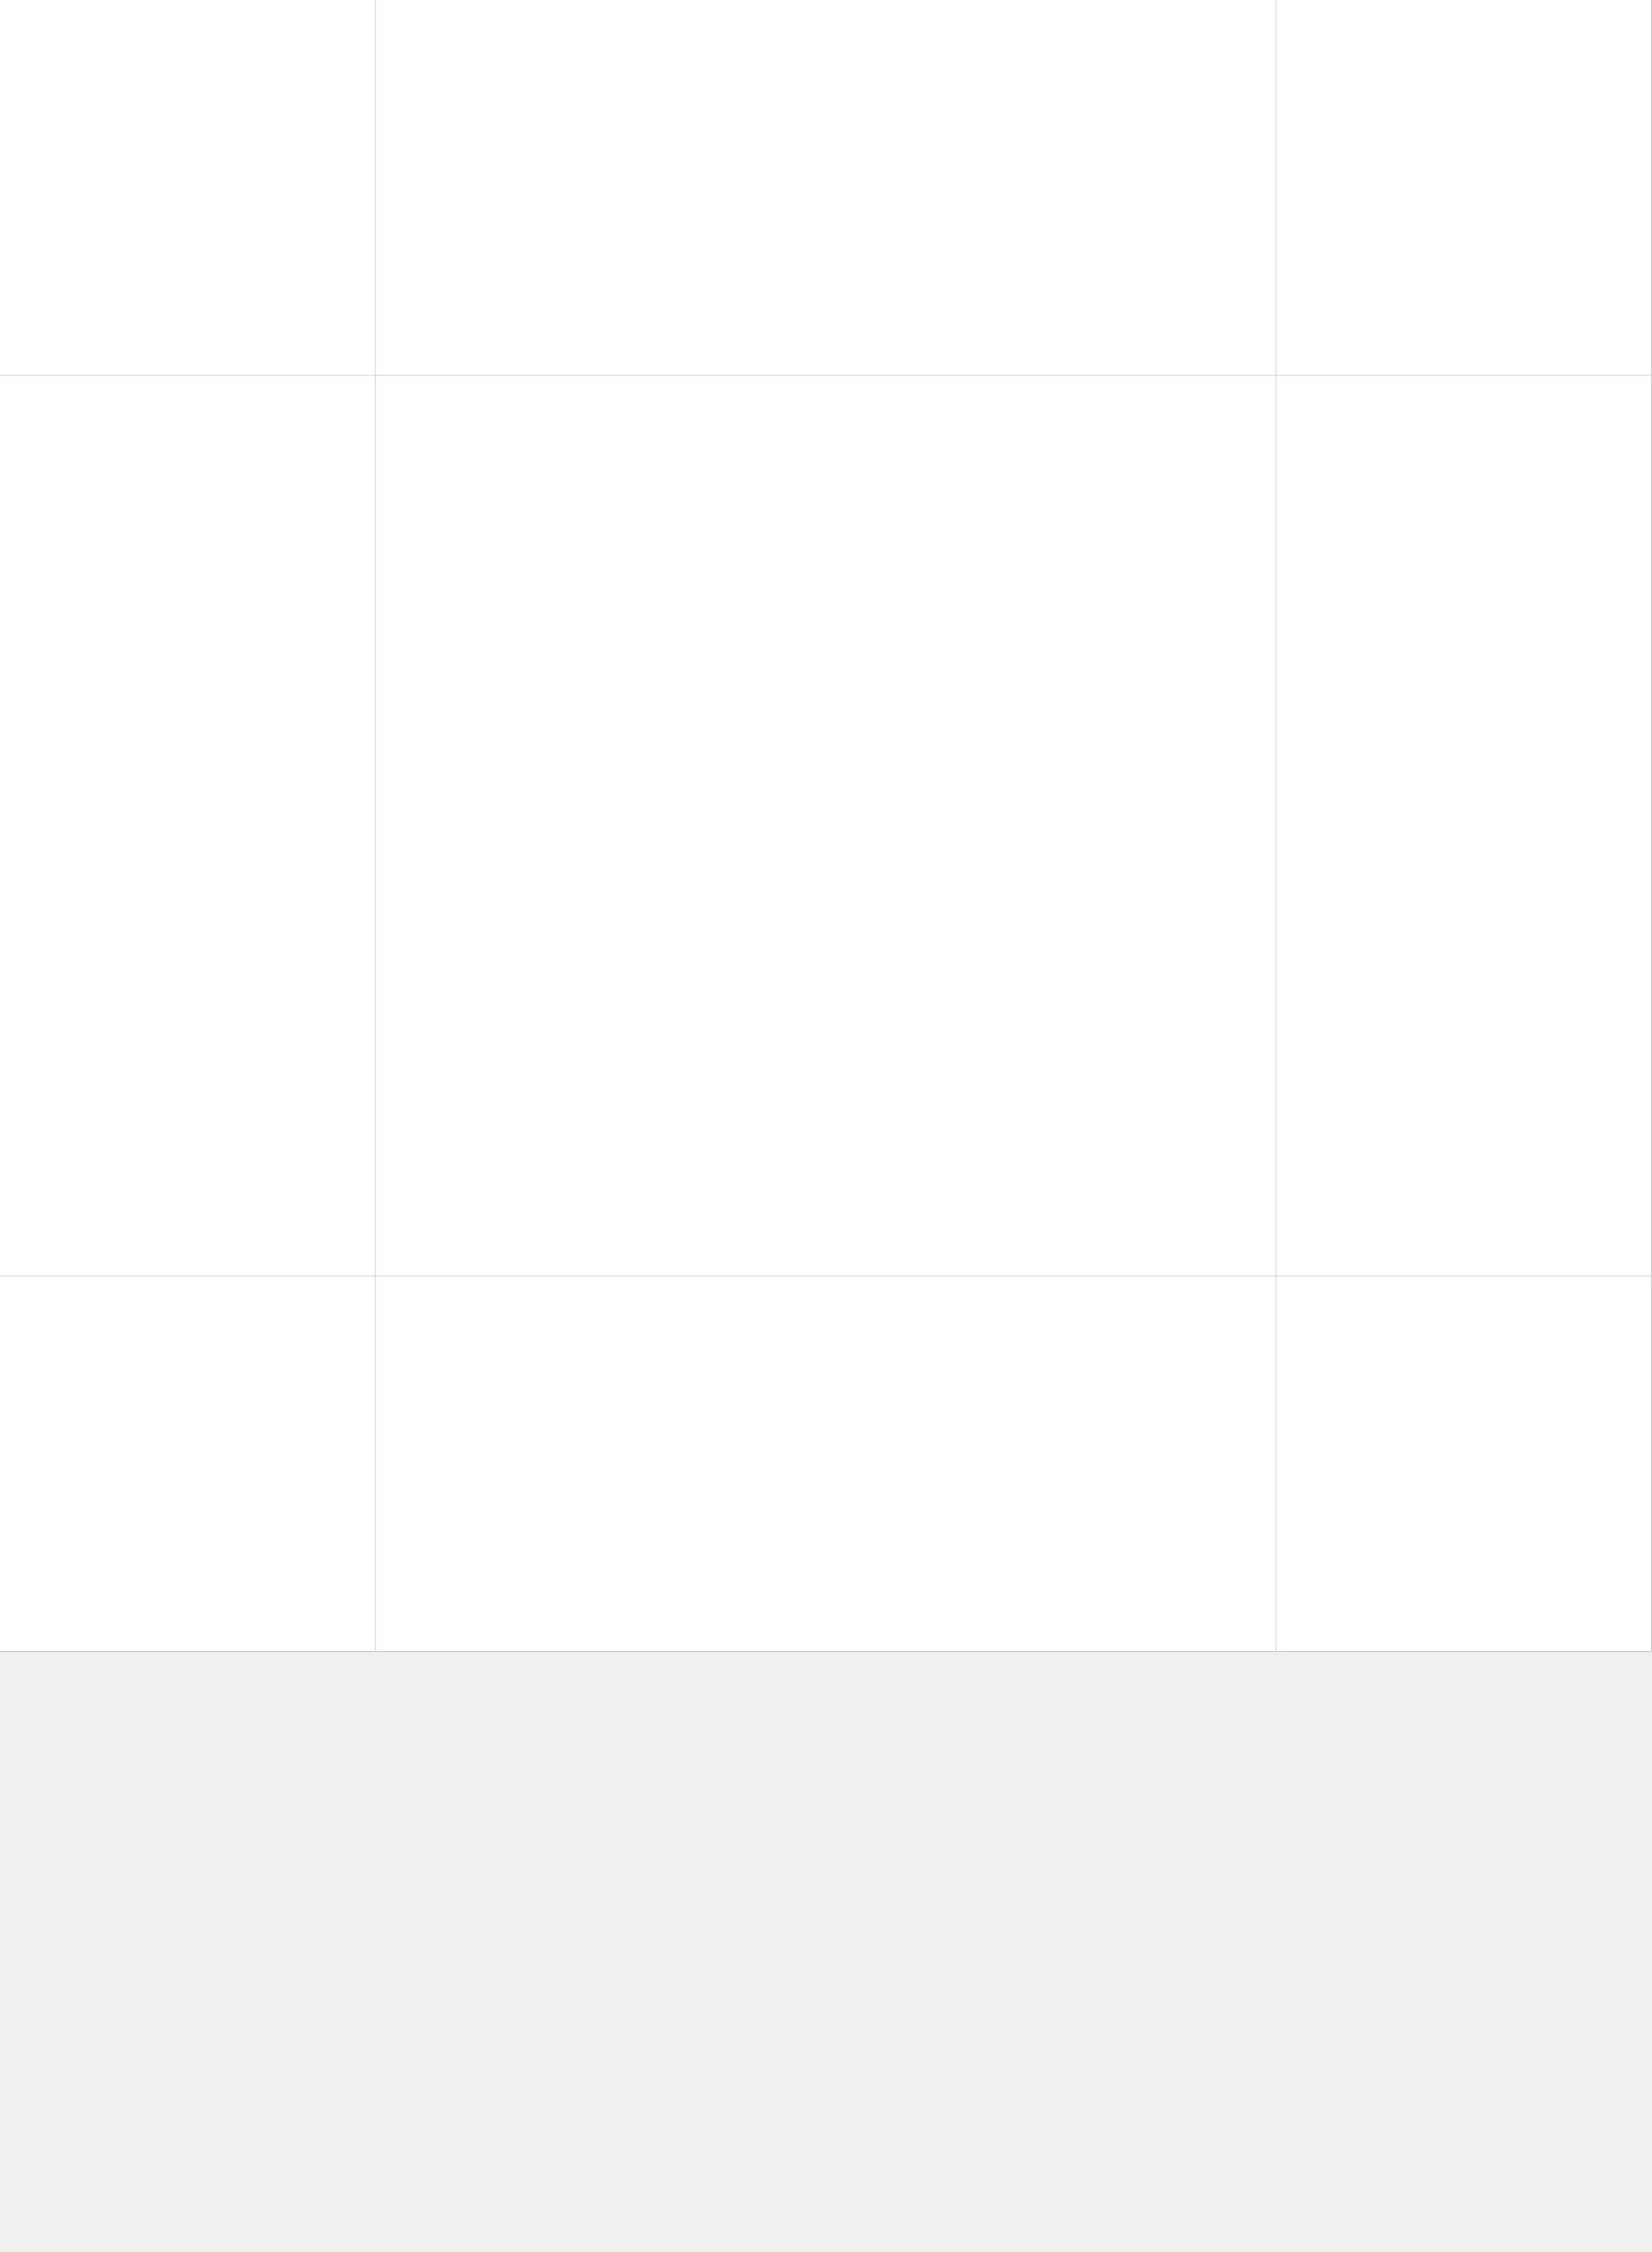
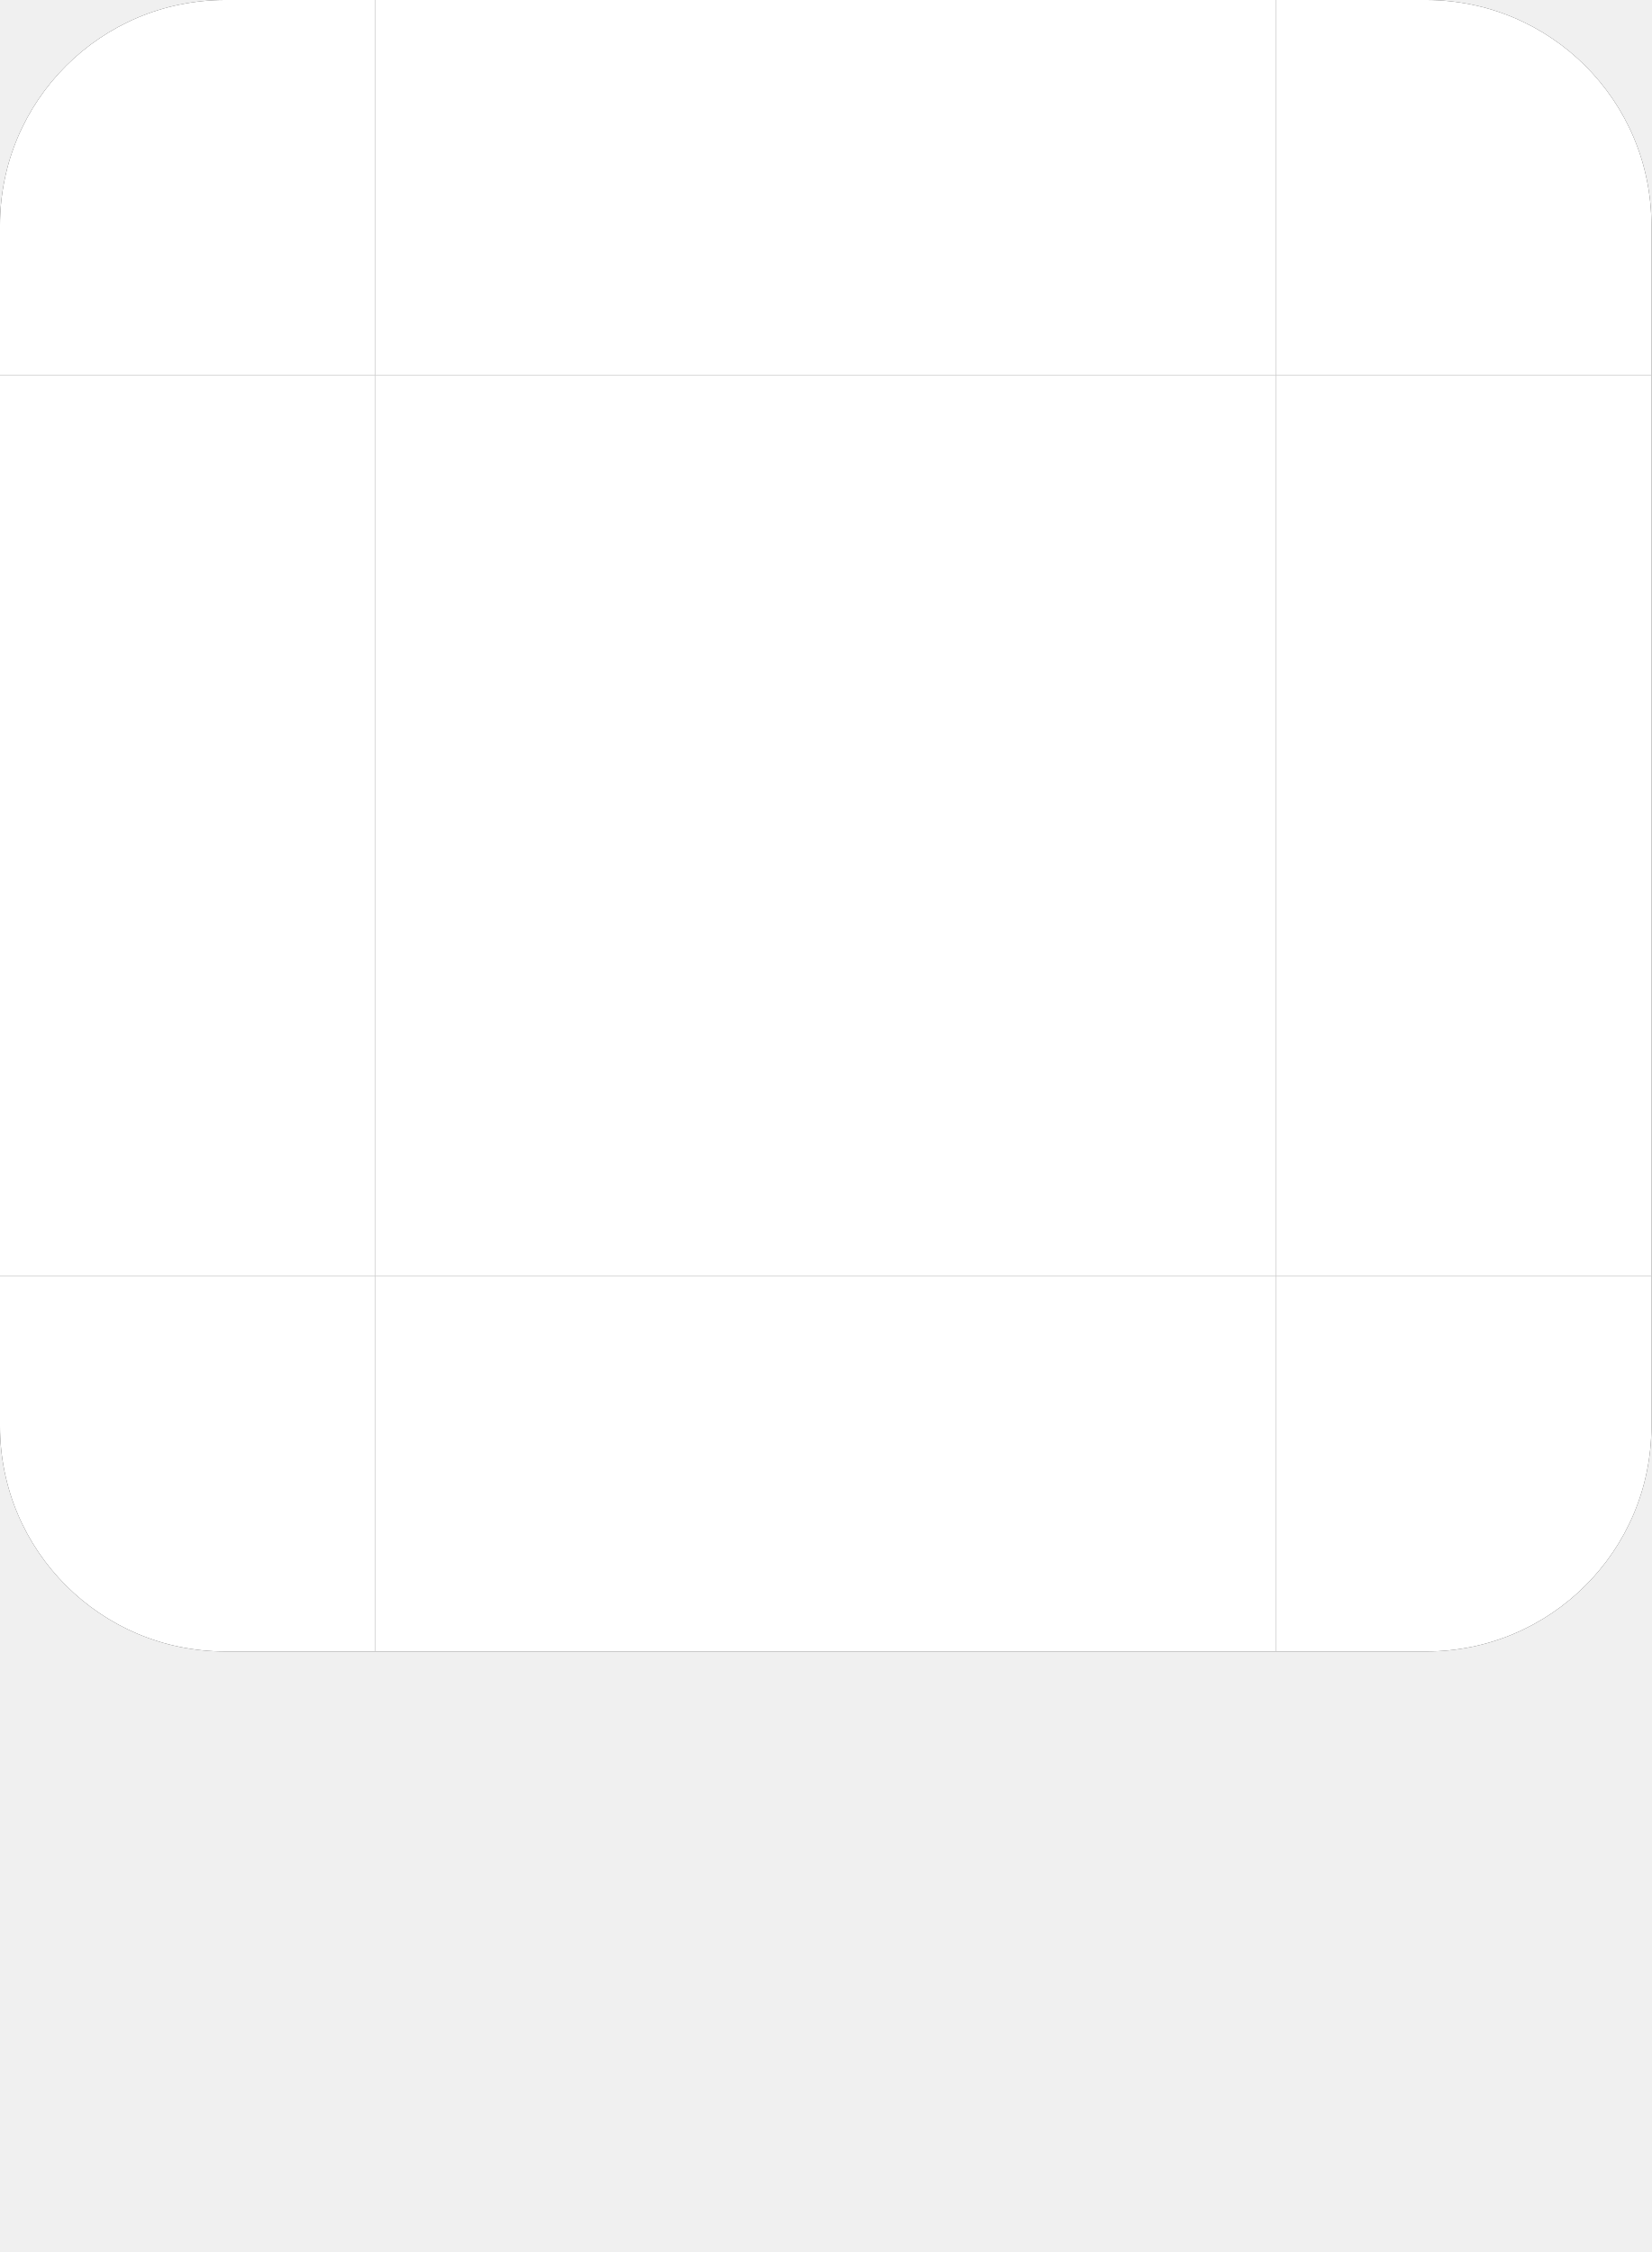
<svg xmlns="http://www.w3.org/2000/svg" width="44" height="60">
  <defs>
    <style type="text/css" id="current-color-scheme">
.ColorScheme-Background { color:#292929; }
</style>
  </defs>
  <g id="topleft">
-     <path d="M0,0 L10,0 L10,10 L0,10 Z" class="ColorScheme-Background" style="fill:#292929" />
+     <path d="M0,10 L0,6 C0,2.686 2.686,0 6,0 L10,0 L10,10 Z" class="ColorScheme-Background" style="fill:#292929" />
  </g>
  <g id="topright">
-     <path d="M34,0 L44,0 L44,10 L34,10 Z" class="ColorScheme-Background" style="fill:#292929" />
+     <path d="M34,0 L38,0 C41.314,0 44,2.686 44,6 L44,10 L34,10 Z" class="ColorScheme-Background" style="fill:#292929" />
  </g>
  <g id="bottomleft">
-     <path d="M0,34 L10,34 L10,44 L0,44 Z" class="ColorScheme-Background" style="fill:#292929" />
+     <path d="M0,34 L10,34 L10,44 L6,44 C2.686,44 0,41.314 0,38 Z" class="ColorScheme-Background" style="fill:#292929" />
  </g>
  <g id="bottomright">
-     <path d="M34,34 L44,34 L44,44 L34,44 Z" class="ColorScheme-Background" style="fill:#292929" />
+     <path d="M34,34 L44,34 L44,38 C44,41.314 41.314,44 38,44 L34,44 Z" class="ColorScheme-Background" style="fill:#292929" />
  </g>
  <rect id="top" x="10" y="0" width="24" height="10" class="ColorScheme-Background" style="fill:#292929" />
  <rect id="bottom" x="10" y="34" width="24" height="10" class="ColorScheme-Background" style="fill:#292929" />
  <rect id="left" x="0" y="10" width="10" height="24" class="ColorScheme-Background" style="fill:#292929" />
  <rect id="right" x="34" y="10" width="10" height="24" class="ColorScheme-Background" style="fill:#292929" />
  <rect id="center" x="10" y="10" width="24" height="24" class="ColorScheme-Background" style="fill:#292929" />
  <g id="mask-topleft">
-     <path d="M0,0 L10,0 L10,10 L0,10 Z" style="fill:#ffffff" />
+     <path d="M0,10 L0,6 C0,2.686 2.686,0 6,0 L10,0 L10,10 Z" style="fill:#ffffff" />
  </g>
  <g id="mask-topright">
-     <path d="M34,0 L44,0 L44,10 L34,10 Z" style="fill:#ffffff" />
+     <path d="M34,0 L38,0 C41.314,0 44,2.686 44,6 L44,10 L34,10 Z" style="fill:#ffffff" />
  </g>
  <g id="mask-bottomleft">
-     <path d="M0,34 L10,34 L10,44 L0,44 Z" style="fill:#ffffff" />
+     <path d="M0,34 L10,34 L10,44 L6,44 C2.686,44 0,41.314 0,38 Z" style="fill:#ffffff" />
  </g>
  <g id="mask-bottomright">
-     <path d="M34,34 L44,34 L44,44 L34,44 Z" style="fill:#ffffff" />
+     <path d="M34,34 L44,34 L44,38 C44,41.314 41.314,44 38,44 L34,44 Z" style="fill:#ffffff" />
  </g>
  <rect id="mask-top" x="10" y="0" width="24" height="10" style="fill:#ffffff" />
  <rect id="mask-bottom" x="10" y="34" width="24" height="10" style="fill:#ffffff" />
  <rect id="mask-left" x="0" y="10" width="10" height="24" style="fill:#ffffff" />
  <rect id="mask-right" x="34" y="10" width="10" height="24" style="fill:#ffffff" />
  <rect id="mask-center" x="10" y="10" width="24" height="24" style="fill:#ffffff" />
  <rect id="hint-top-margin" x="0" y="48" width="8" height="8" style="fill:none" />
  <rect id="hint-bottom-margin" x="10" y="48" width="8" height="8" style="fill:none" />
  <rect id="hint-left-margin" x="20" y="48" width="8" height="8" style="fill:none" />
  <rect id="hint-right-margin" x="30" y="48" width="8" height="8" style="fill:none" />
</svg>
